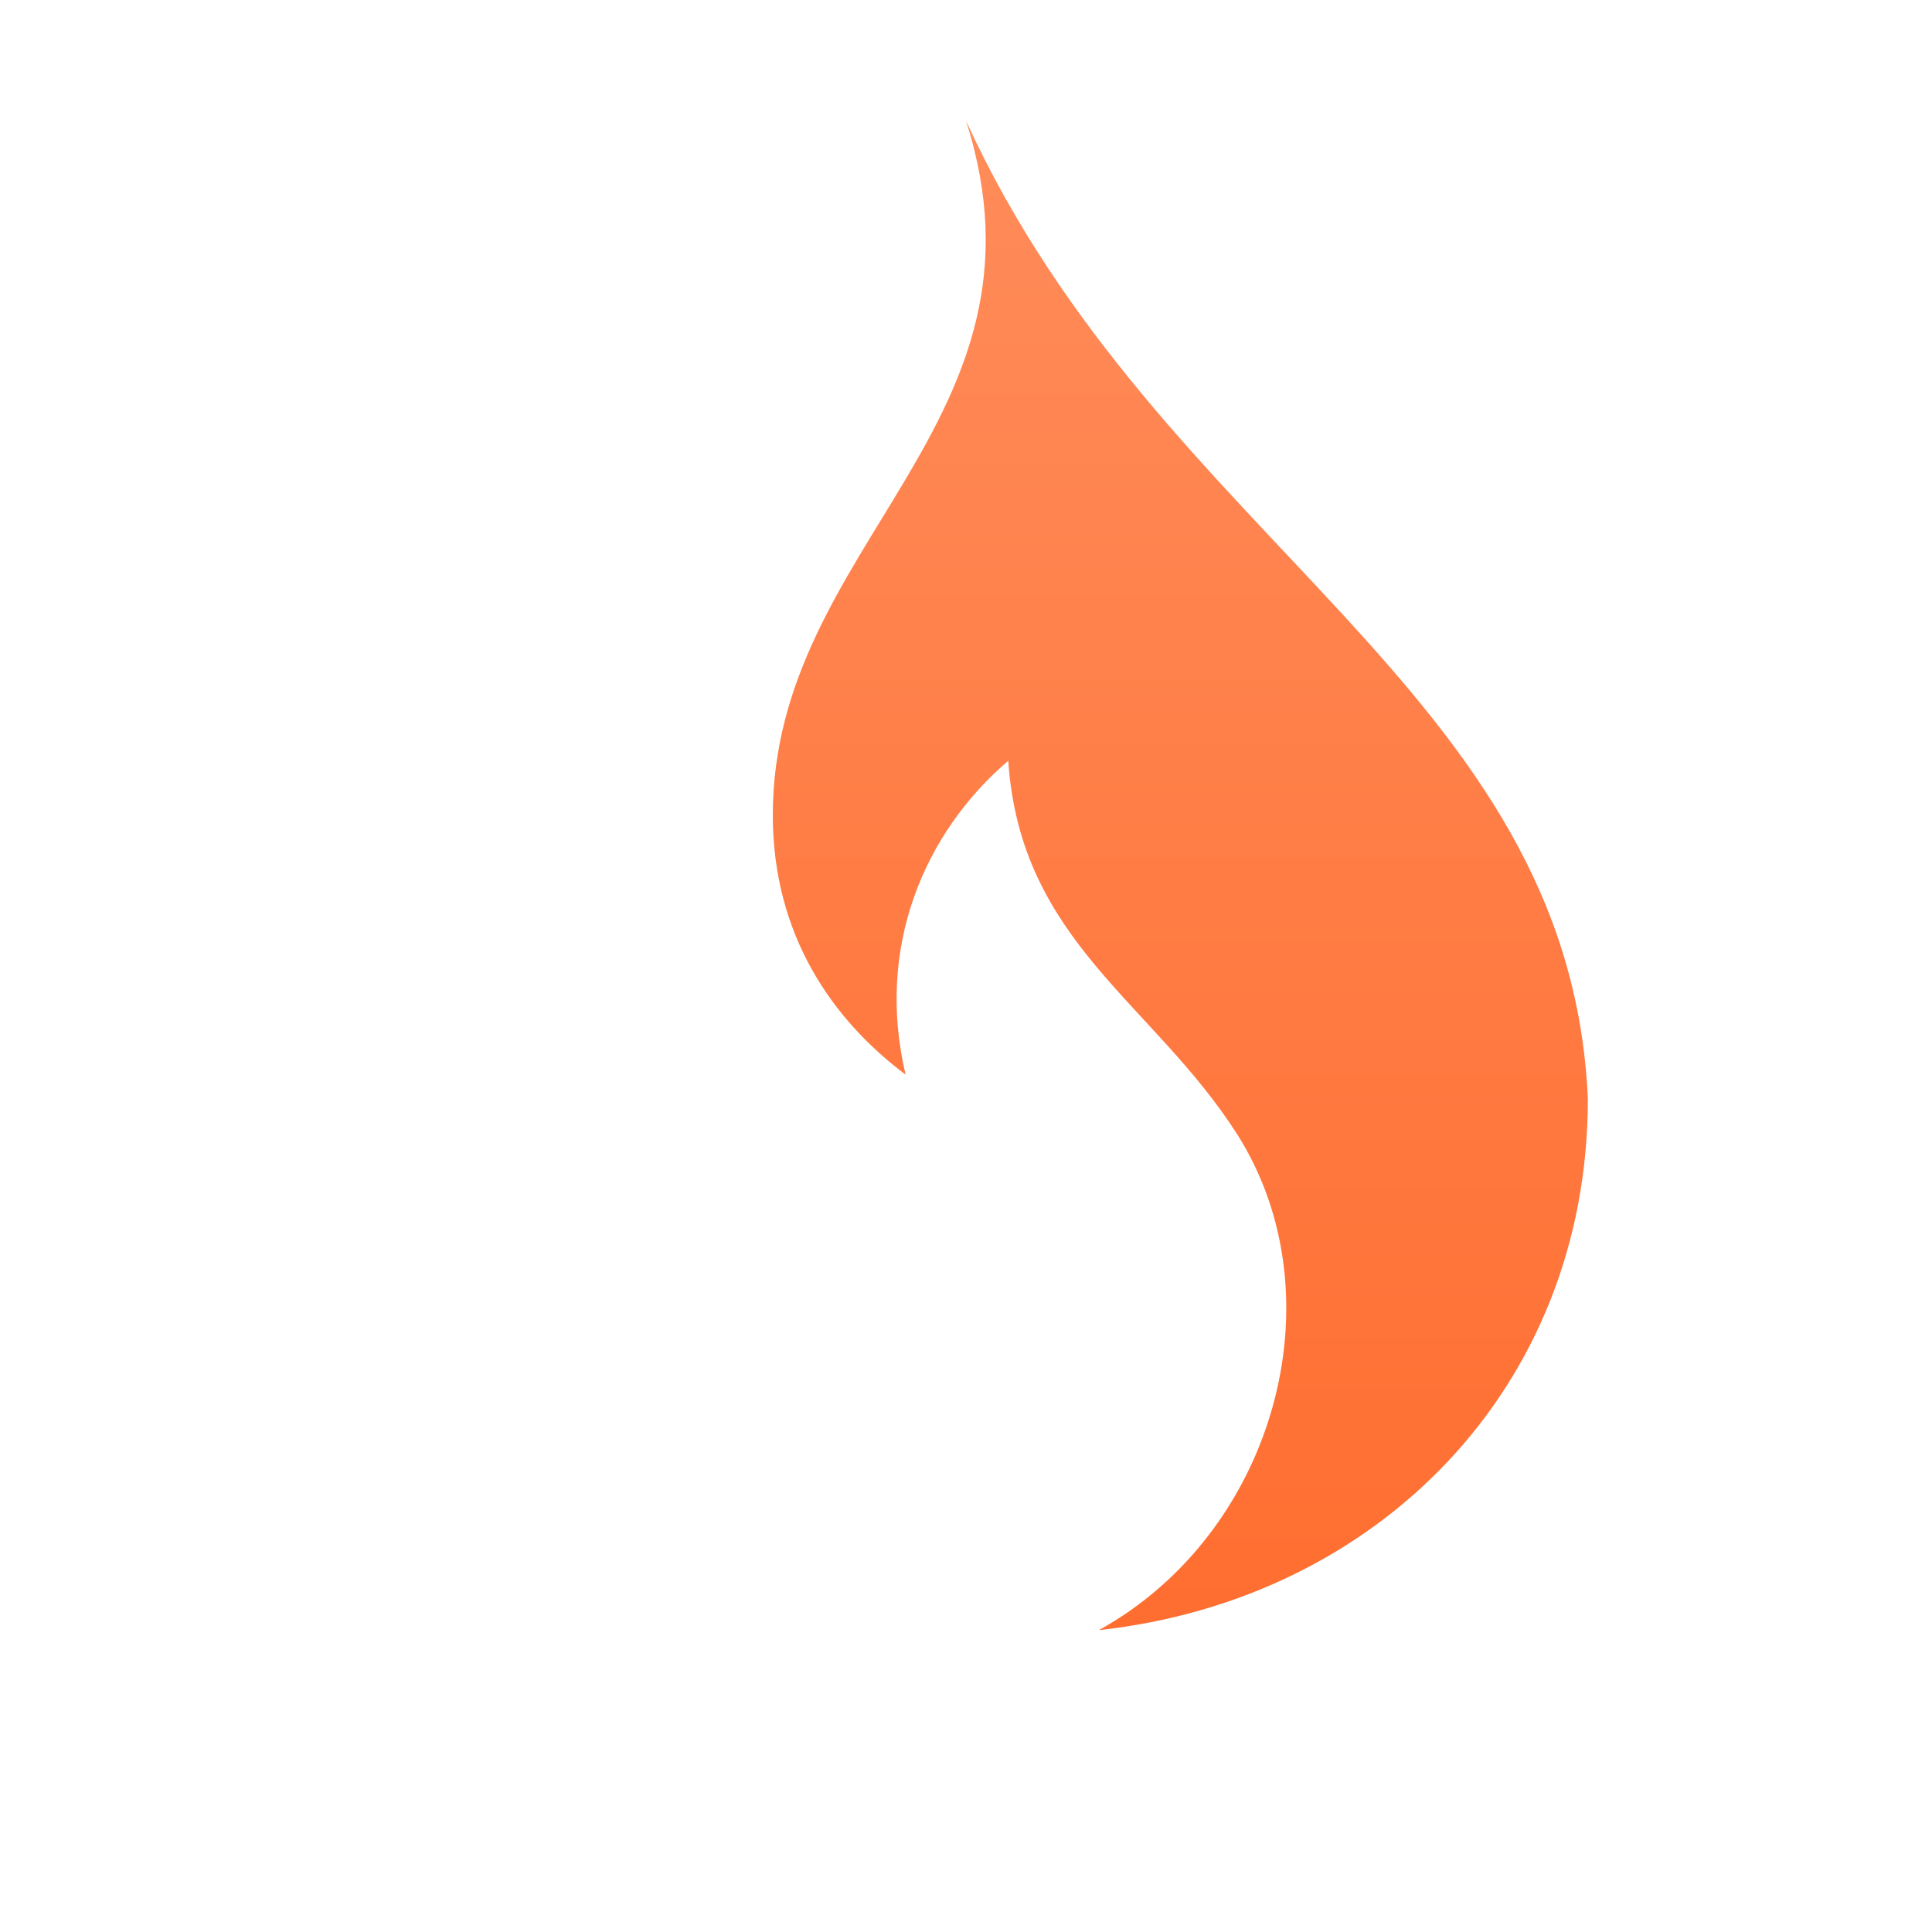
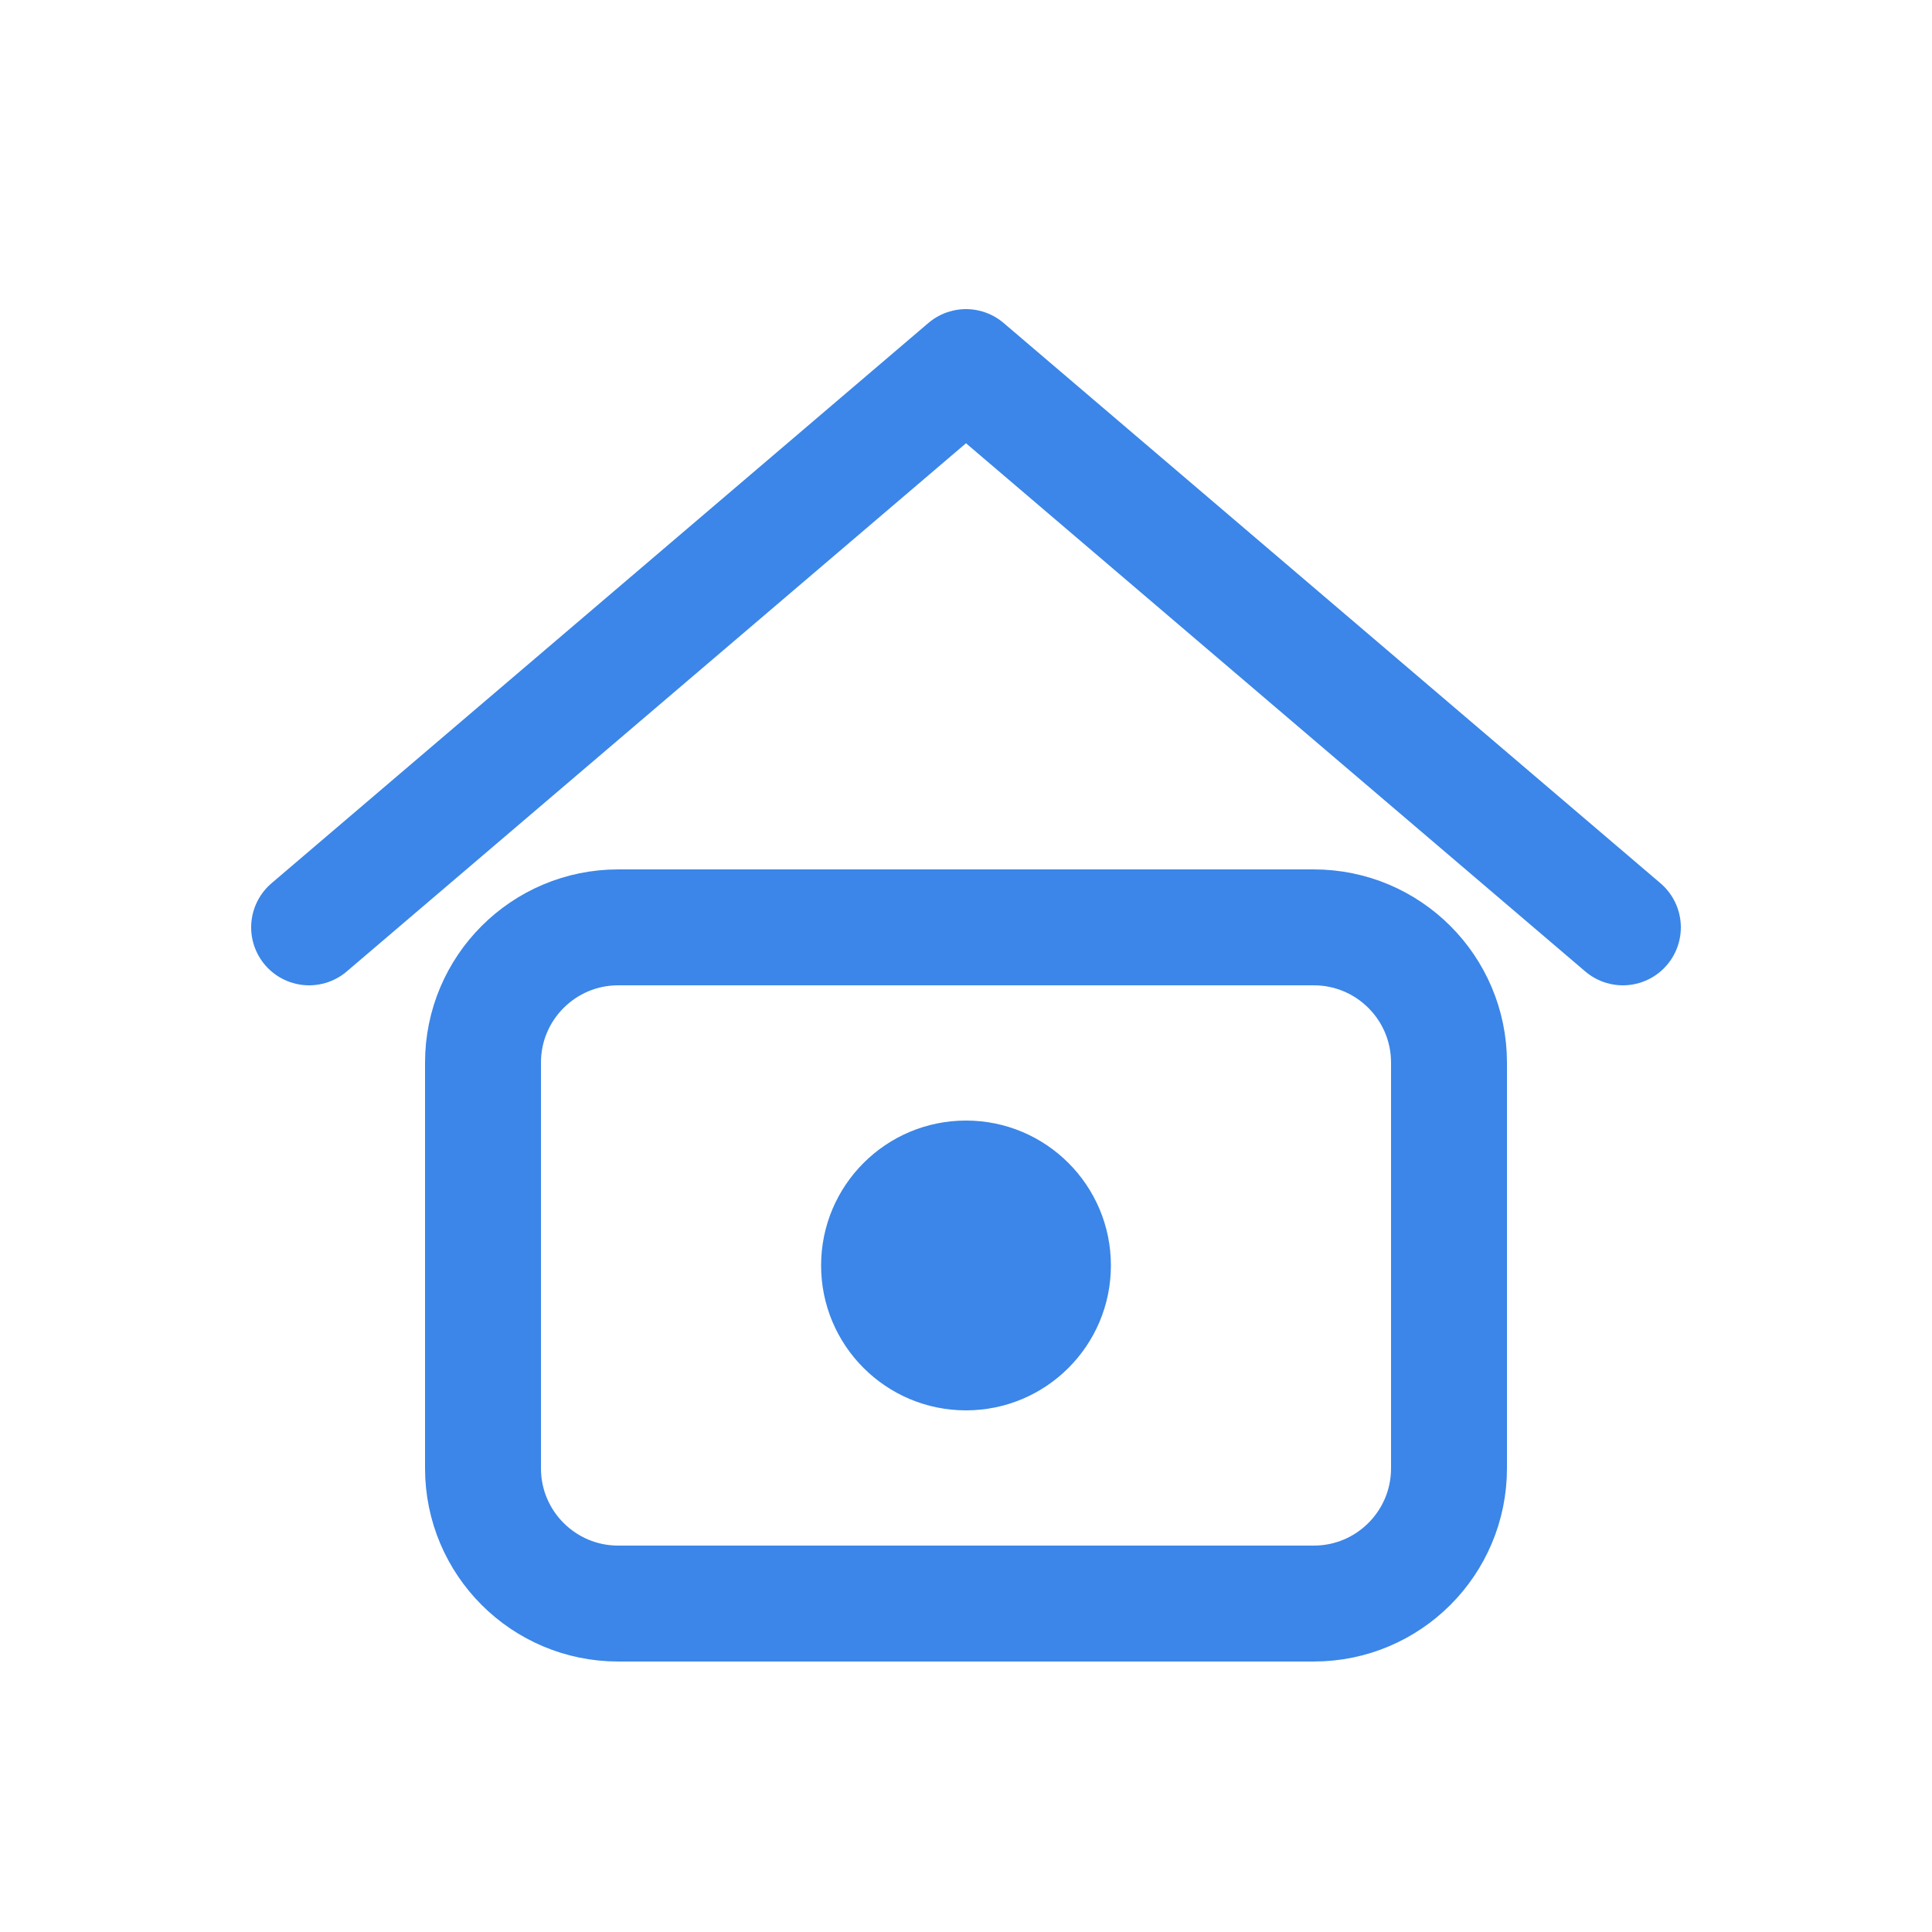
- <svg xmlns="http://www.w3.org/2000/svg" viewBox="0 0 32 32" fill="none">
-   <defs>
-     <linearGradient id="f" x1="16" y1="2" x2="16" y2="30" gradientUnits="userSpaceOnUse">
-       <stop stop-color="#ff8c5a" />
-       <stop offset="1" stop-color="#ff6a2b" />
-     </linearGradient>
-   </defs>
-   <path fill="url(#f)" d="M16 2c1.6 5-3.2 7-3.2 11.5 0 2 1 3.4 2.2 4.3-.5-2.1.3-4 1.7-5.2.2 3 2.4 4 3.8 6.2 1.7 2.7.6 6.6-2.3 8.2 4.6-.5 8.1-4 8.1-8.8C26 11.4 19.2 9 16 2Z" />
-   <path fill="#0e0f13" d="M14.4 17.6c-1.6 1.1-2.5 2.8-2.5 4.6 0 3 2.2 5.2 5 5.6-2.3-1.4-3.1-4-2-6.2-.6-.2-1.1-.6-1.4-1.1-.4-.7-.4-1.6-.1-2.9Z" opacity=".0" />
+ <svg xmlns="http://www.w3.org/2000/svg" viewBox="0 0 100 100" fill="none">
+   <path d="M16 48 L50 19 L84 48" stroke="#3b86e8" stroke-width="6" stroke-linecap="round" stroke-linejoin="round" />
+   <rect x="25" y="48" width="50" height="35" rx="7" stroke="#3b86e8" stroke-width="6" />
+   <circle cx="50" cy="65.5" r="7.5" fill="#3b86e8" />
</svg>
